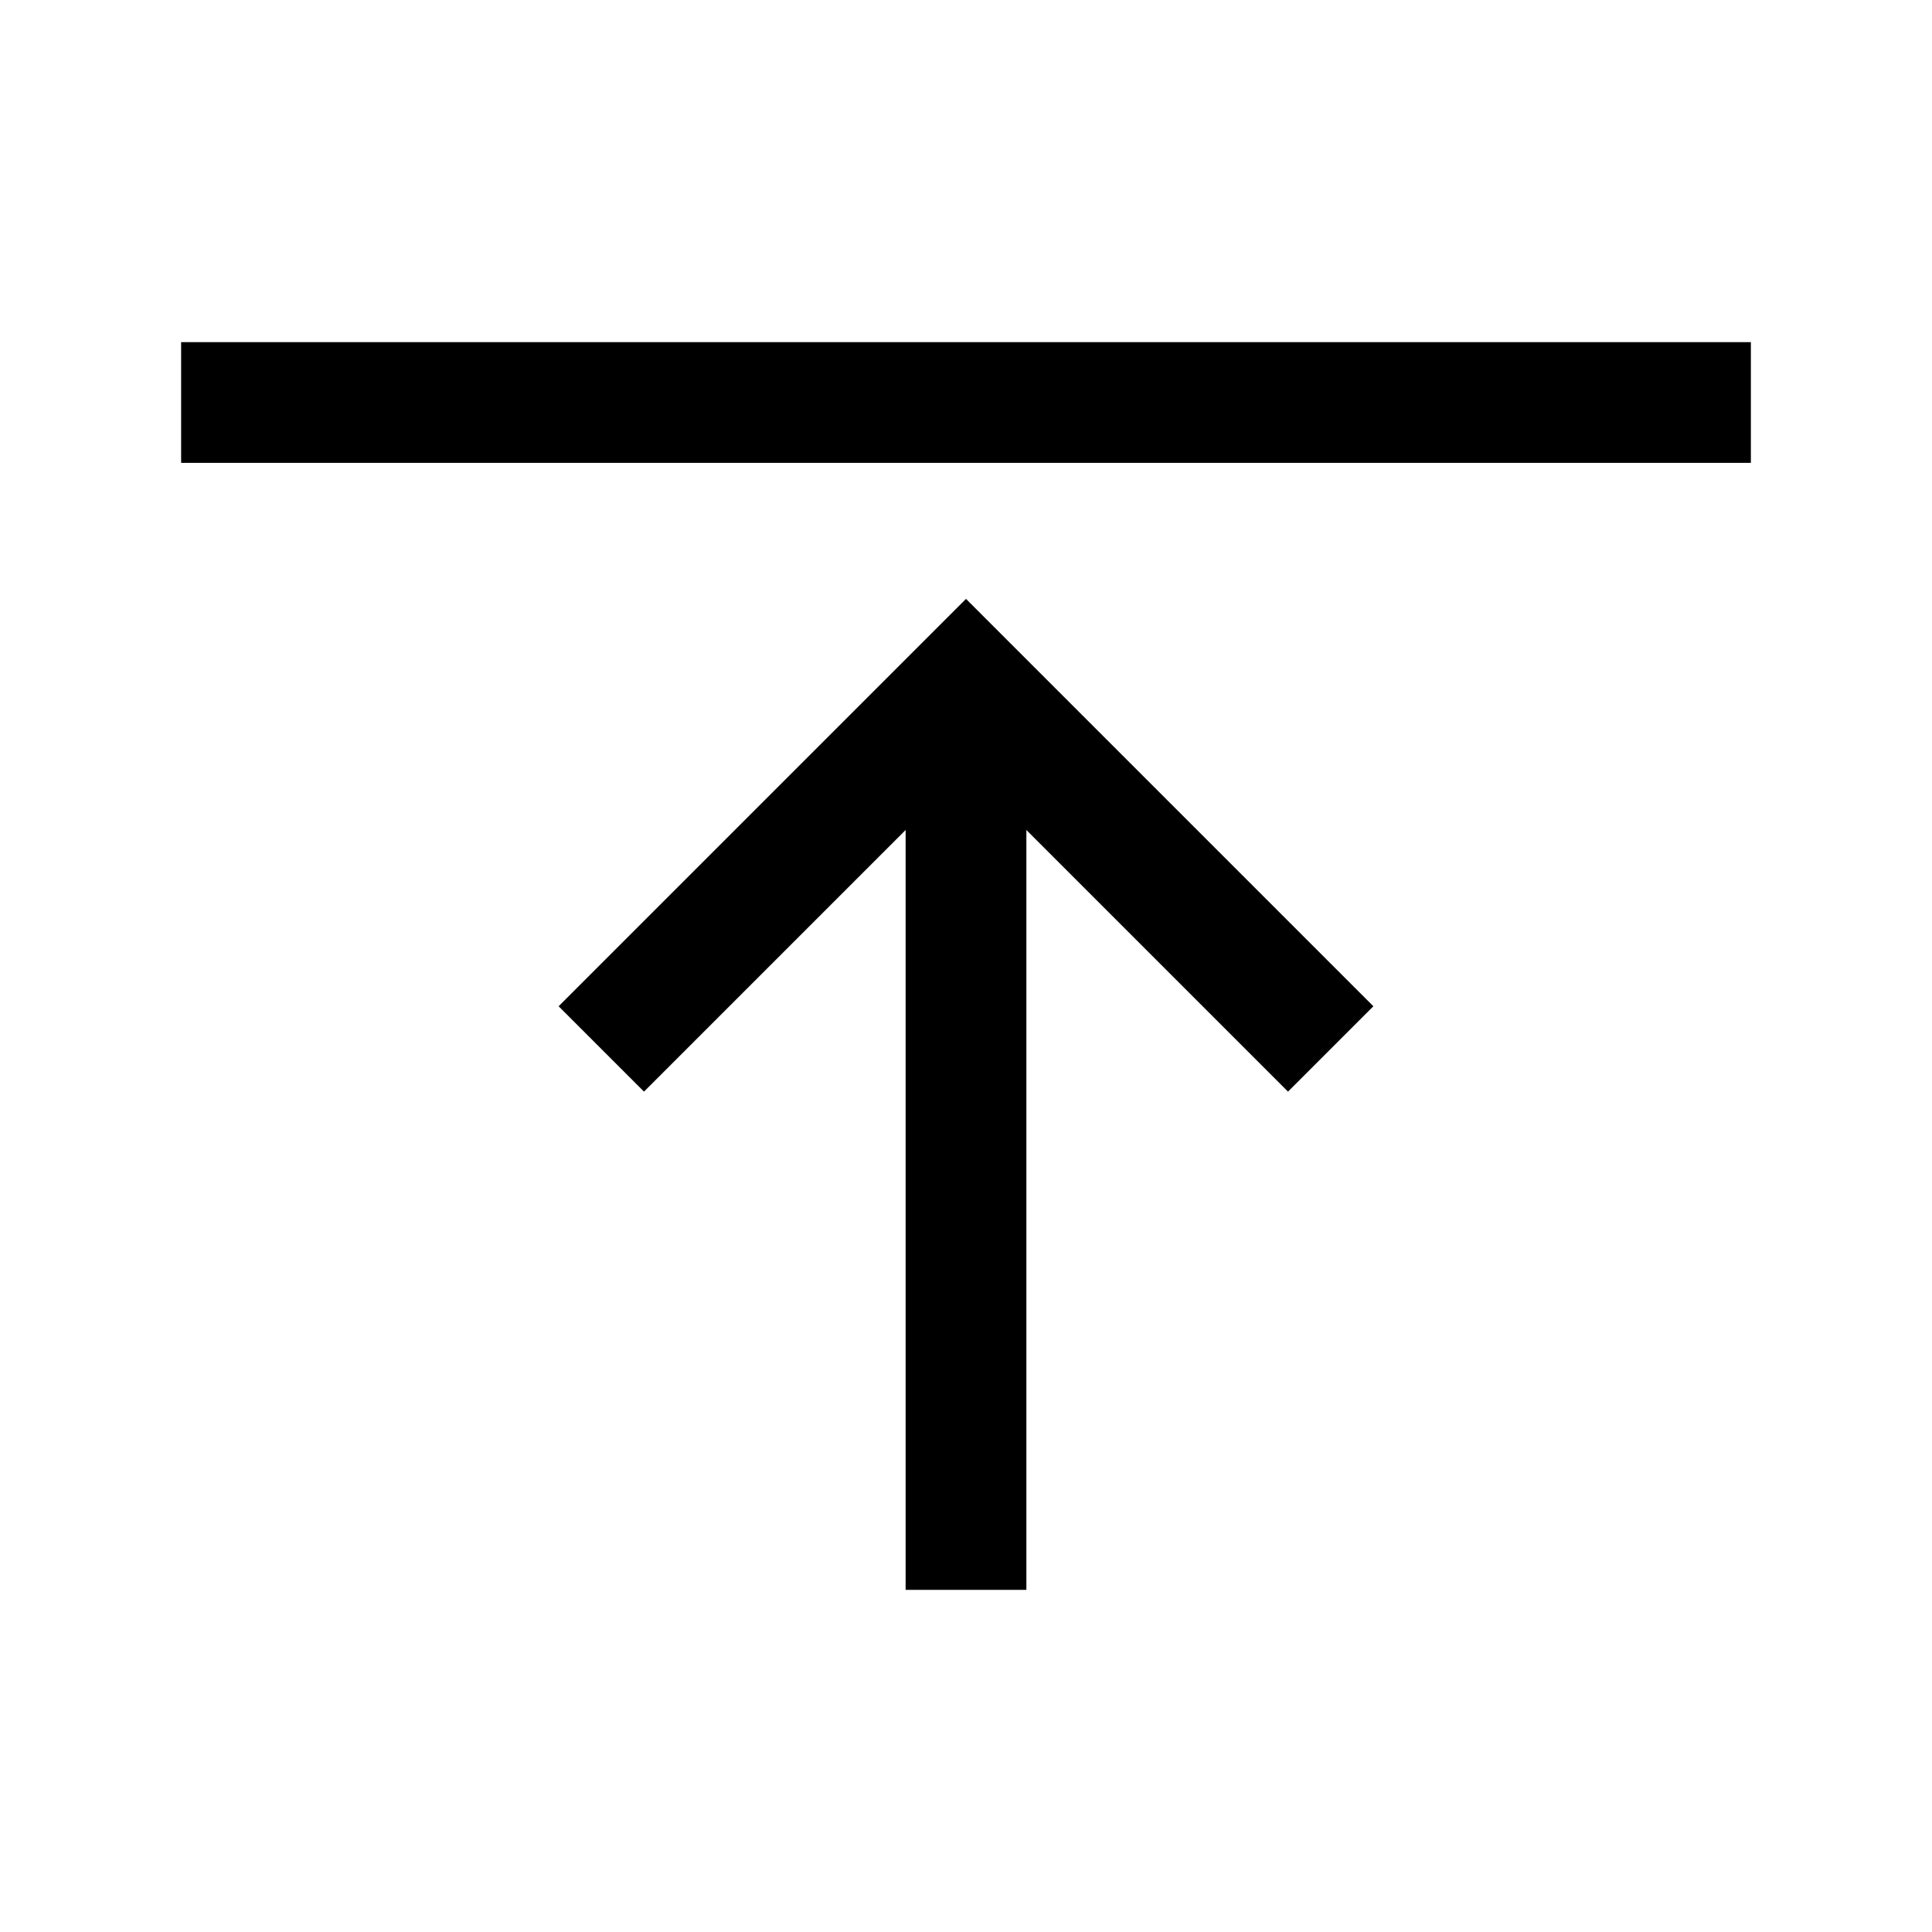
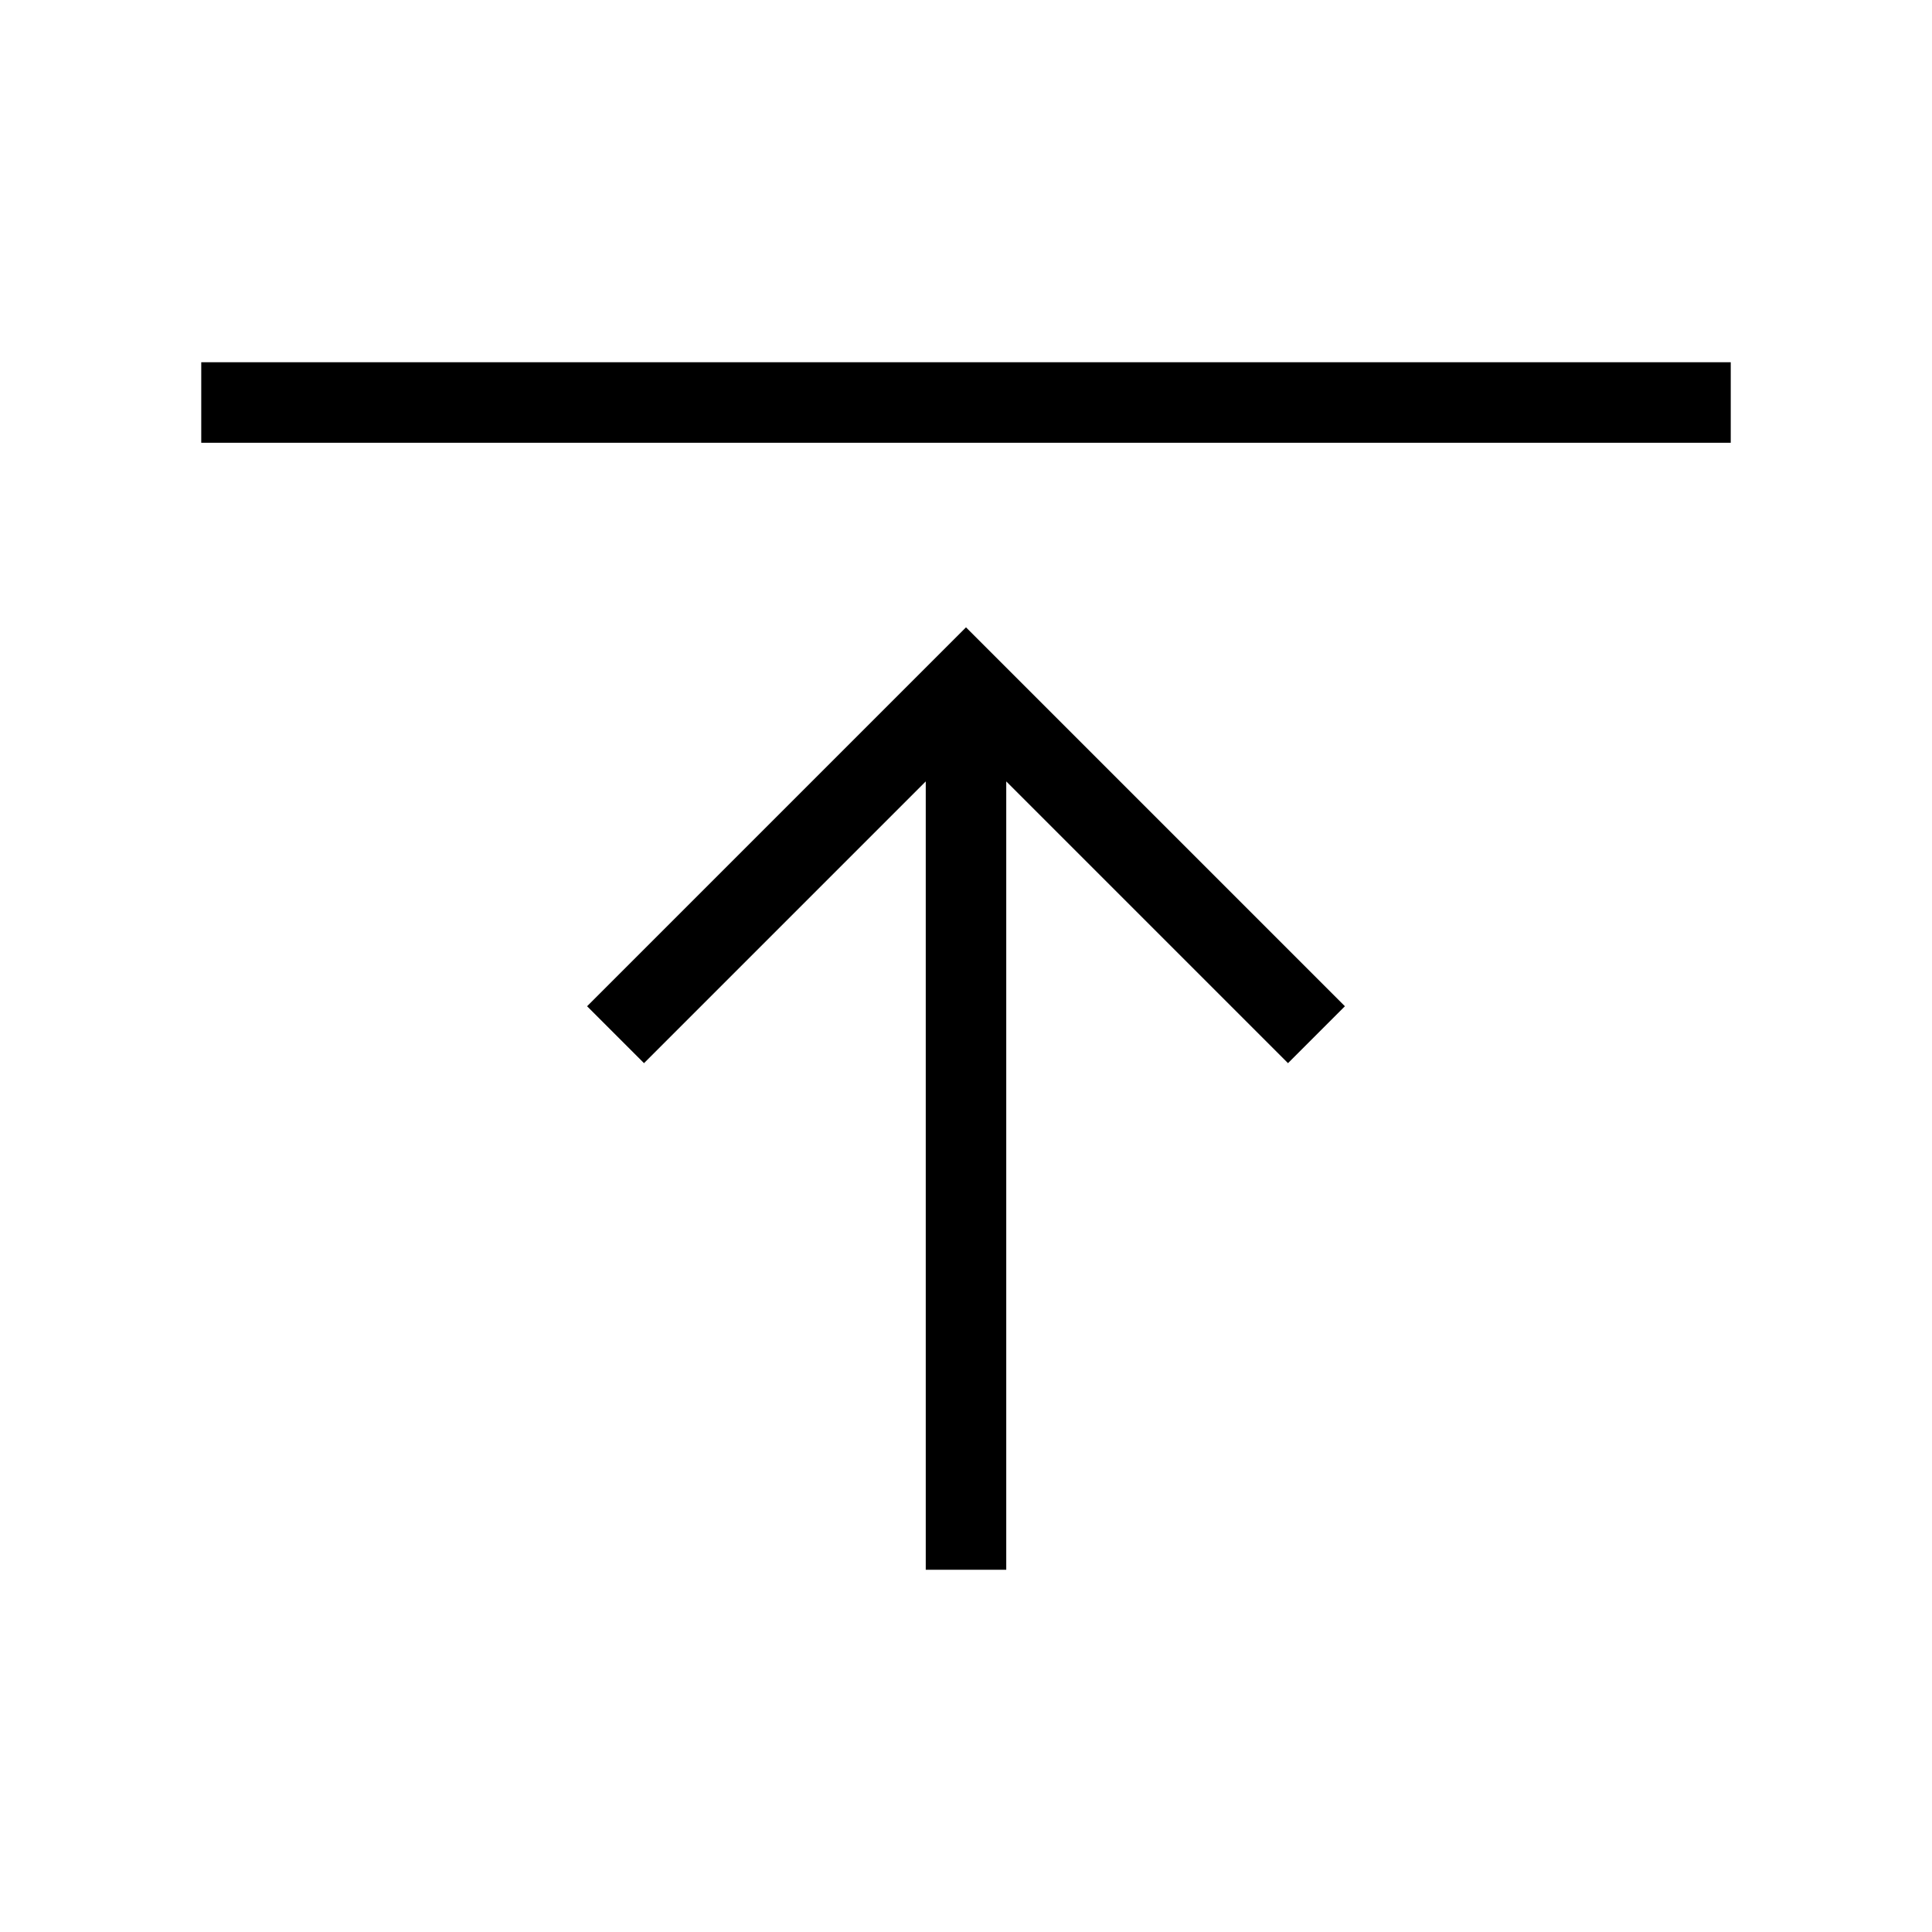
- <svg xmlns="http://www.w3.org/2000/svg" viewBox="0 0 48 48" style="enable-background:new 0 0 48 48" xml:space="preserve">
-   <style>.st1{fill:none;stroke:#6f6;stroke-width:.1;stroke-miterlimit:10}</style>
-   <symbol id="Shopicons-Grid" viewBox="-22.745 -34.684 48 48">
-     <path d="M25.155 13.216v-47.8h-47.8v47.8h47.8m.1.1h-48v-48h48v48z" style="fill:#6f6" id="XMLID_00000105400654839925421050000018315208264575551887_" />
-     <path id="XMLID_00000024688220513227089890000013085234451001463177_" class="st1" d="M1.255 13.316v-48" />
-     <path id="XMLID_00000102533929669153596810000007734548596057797027_" class="st1" d="M25.255-10.684h-48" />
-     <path id="XMLID_00000132059502994885997840000014627399858779583632_" class="st1" d="M25.255-2.684h-48" />
-     <path id="XMLID_00000057831610967033900710000015474808596887659698_" class="st1" d="M25.255-18.684h-48" />
-     <path id="XMLID_00000041992709915725208680000011476046180342736038_" class="st1" d="M9.255-34.684v48" />
-     <path id="XMLID_00000084523091567543825440000011498605845151394457_" class="st1" d="M-6.745-34.684v48" />
-     <path id="XMLID_00000006683429203779327820000011890912226935375787_" class="st1" d="m25.005 13.066-47.5-47.5" />
-     <path id="XMLID_00000005983013323817973470000000555777391571511172_" class="st1" d="m-22.495 13.066 47.5-47.5" />
-     <circle id="XMLID_00000042008922316232439380000006089832895525128326_" transform="rotate(-45.001 1.256 -10.684)" class="st1" cx="1.255" cy="-10.684" r="10" />
-     <circle id="XMLID_00000092442712374267472790000010952607141227911836_" class="st1" cx="1.255" cy="-10.684" r="20" />
-     <path id="XMLID_00000127730152516812894070000014989998871075924378_" class="st1" d="M15.255 7.316h-28c-2.211 0-4-1.791-4-4v-28c0-2.209 1.789-4 4-4h28c2.211 0 4 1.791 4 4v28c0 2.209-1.789 4-4 4z" />
-     <path id="XMLID_00000008842115703775271660000007166610627138159549_" class="st1" d="M17.255 5.316h-32a4 4 0 0 1-4-4v-24a4 4 0 0 1 4-4h32a4 4 0 0 1 4 4v24a4 4 0 0 1-4 4z" />
-     <path id="XMLID_00000134223764381809317900000012496469460916222136_" class="st1" d="M17.255-26.684v32a4 4 0 0 1-4 4h-24a4 4 0 0 1-4-4v-32a4 4 0 0 1 4-4h24a4 4 0 0 1 4 4z" />
-   </symbol>
-   <g id="Your_Icons">
-     <path style="fill:none" d="M0 0h48v48H0z" />
-     <path d="M4.5 8.5h39v3h-39zM34.121 25 24 14.879 13.879 25 16 27.121l6.5-6.5V39.5h3V20.621l6.5 6.5z" />
-   </g>
+ <svg xmlns="http://www.w3.org/2000/svg" version="1.1" id="Your_Icons" x="0" y="0" viewBox="0 0 48 48" style="enable-background:new 0 0 48 48" xml:space="preserve">
+   <style>.st1{fill:none;stroke:#666;stroke-width:4;stroke-linecap:round;stroke-linejoin:round;stroke-miterlimit:10}</style>
+   <path style="fill:none" d="M0 0h48v48H0z" />
+   <path d="M5 9h38v2H5zM33.414 25 24 15.586 14.586 25 16 26.414l7-7V39h2V19.414l7 7z" />
</svg>
